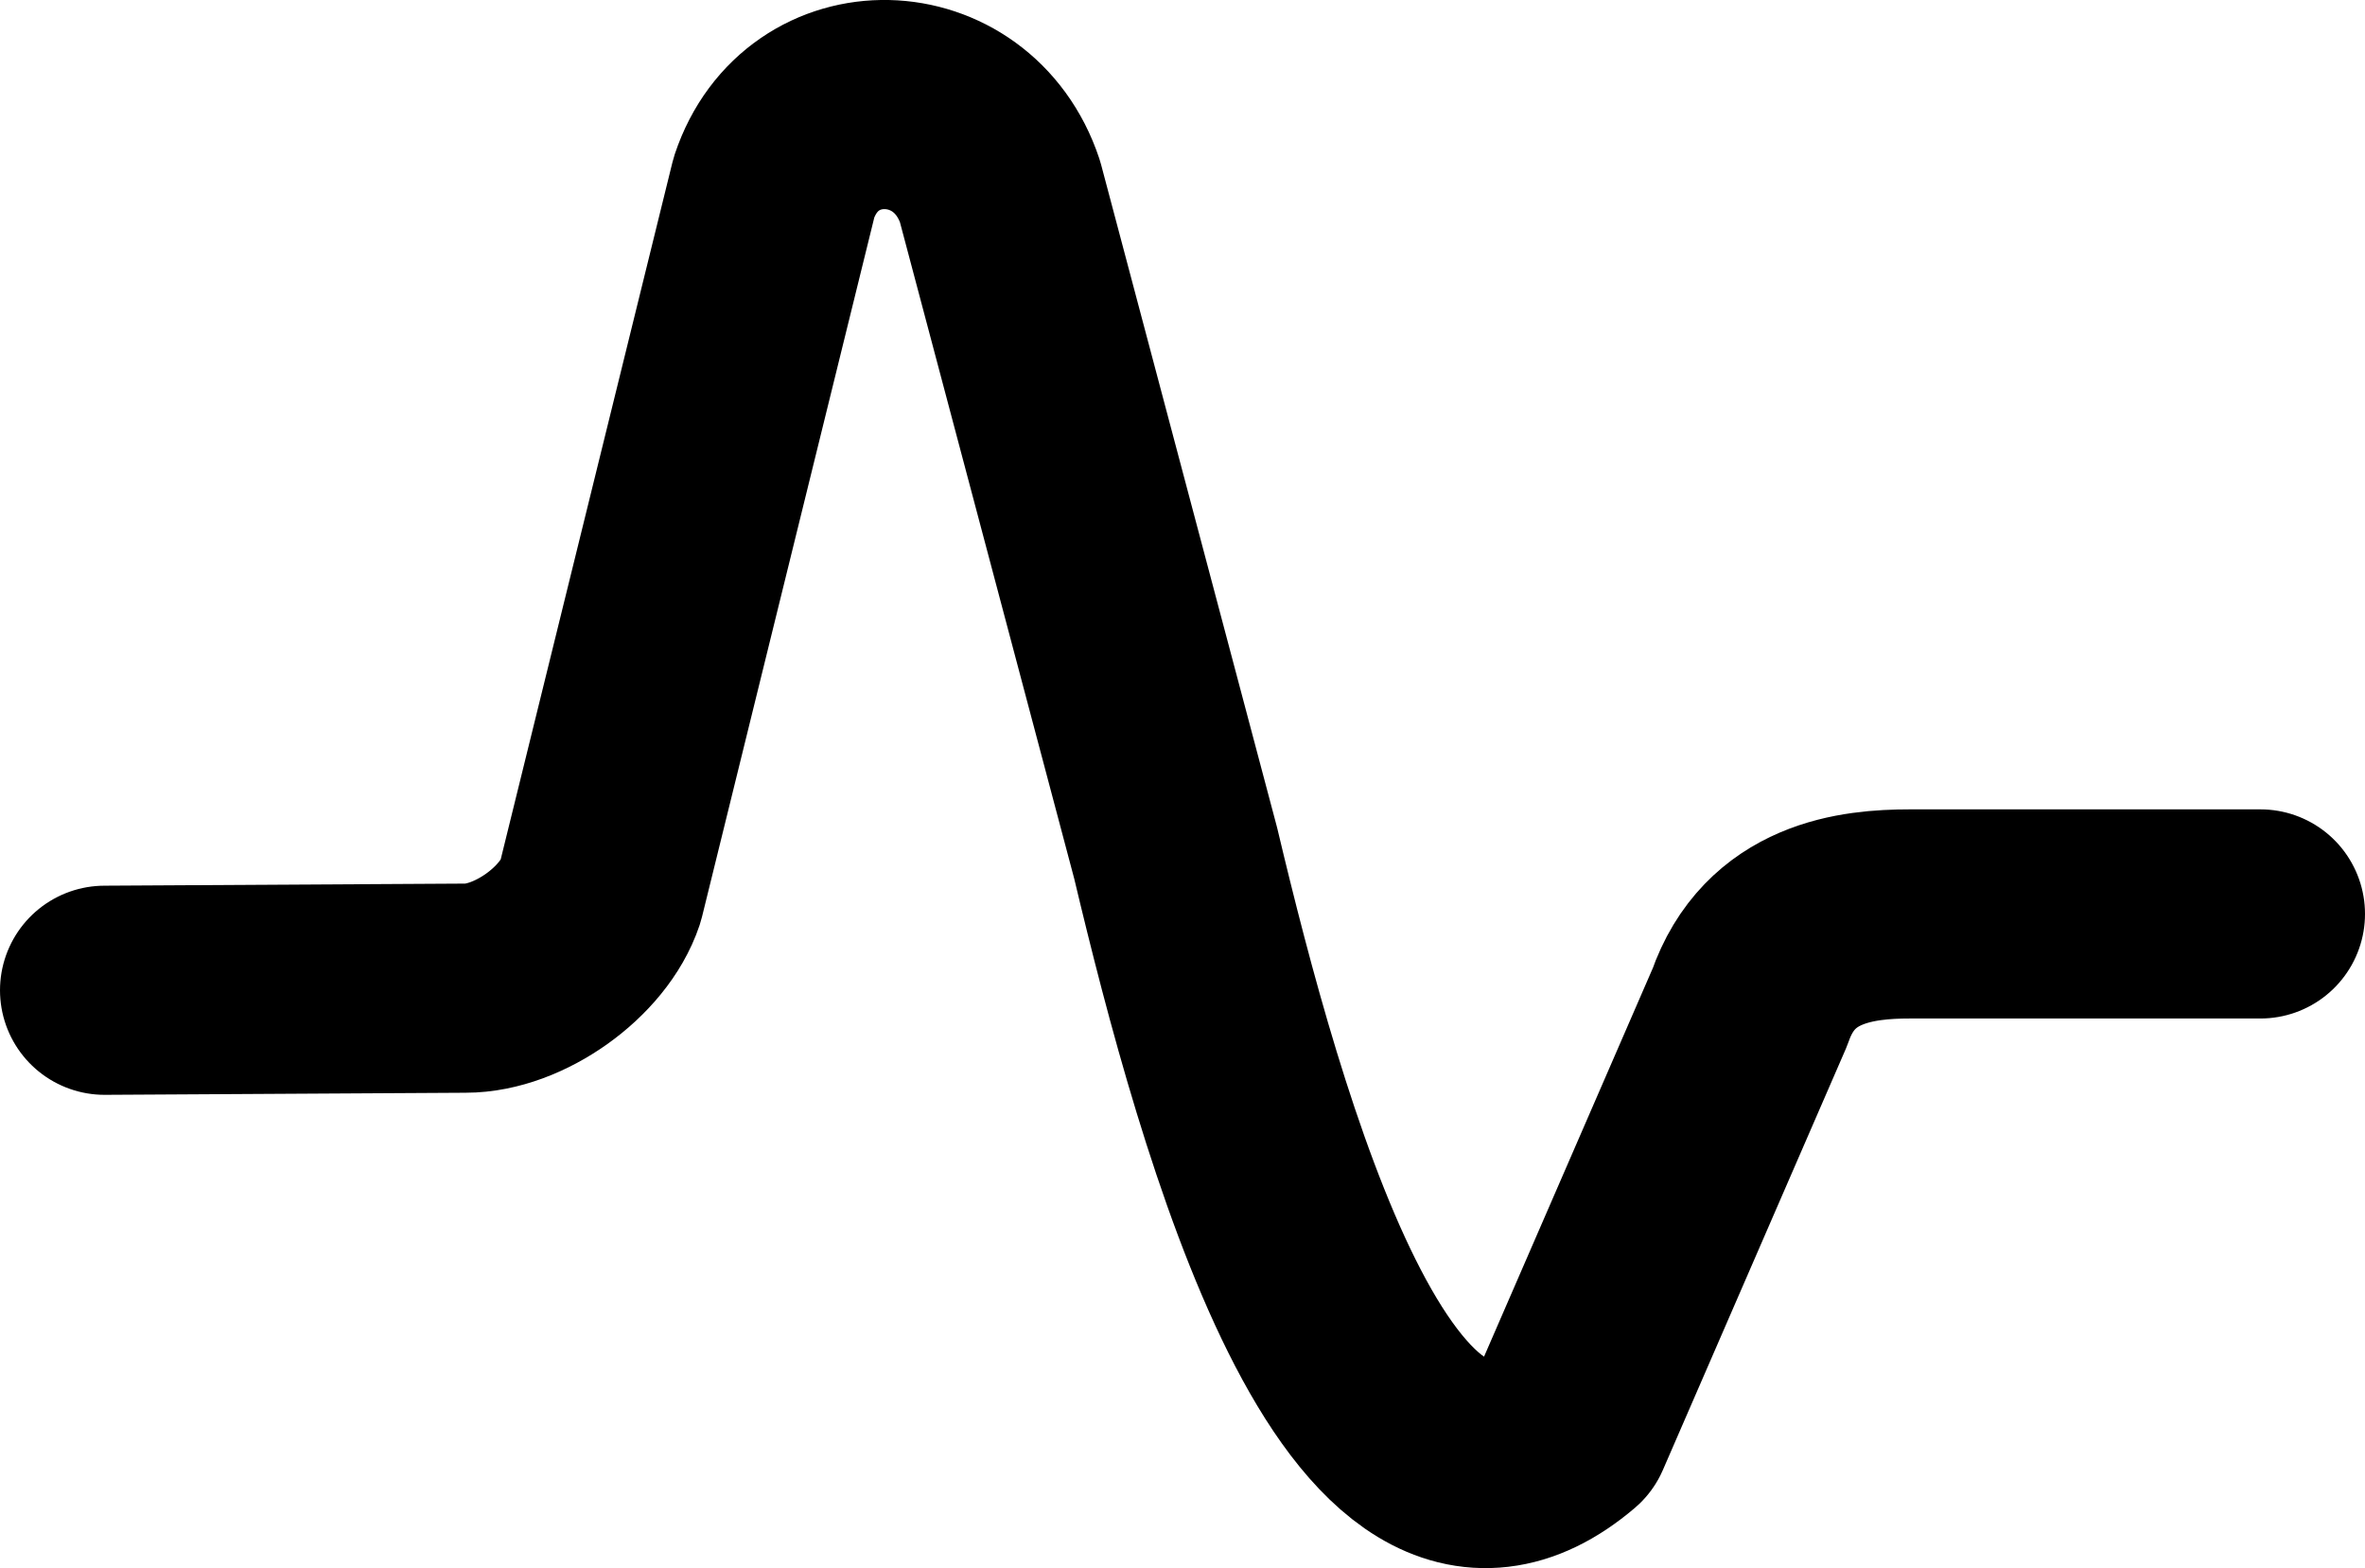
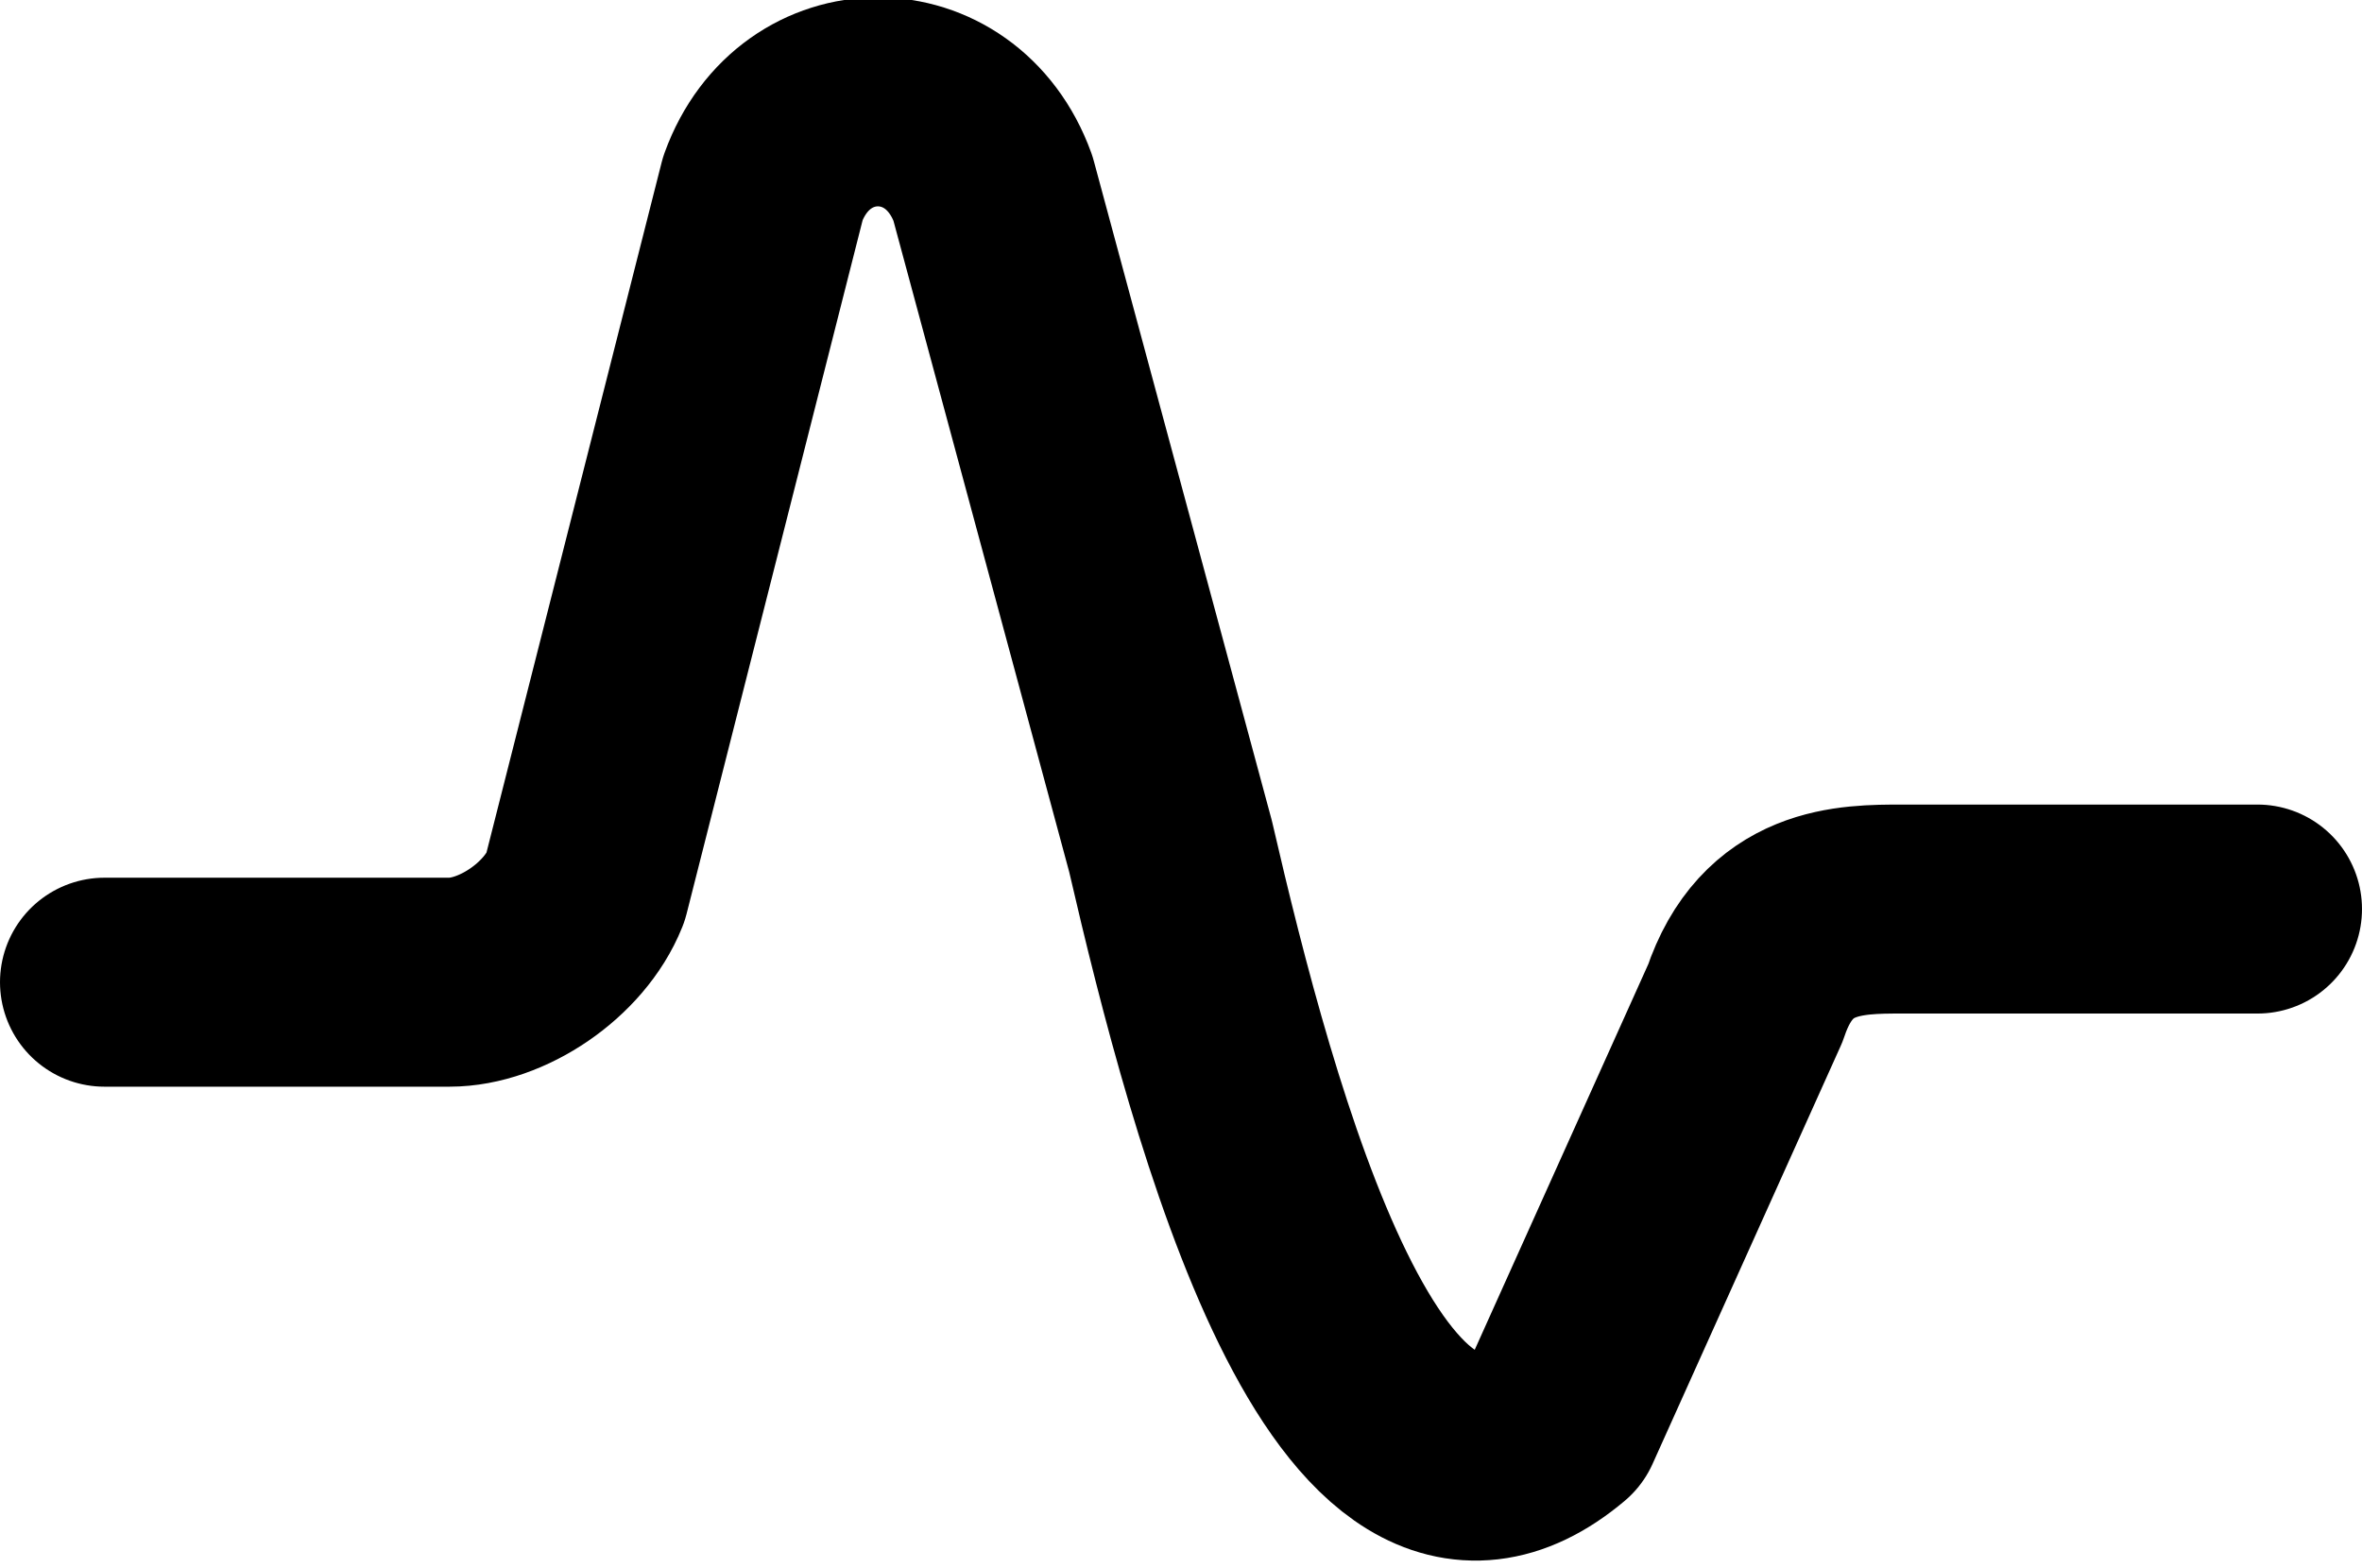
- <svg xmlns="http://www.w3.org/2000/svg" id="Layer_1" viewBox="0 0 22.61 14.99">
+ <svg xmlns="http://www.w3.org/2000/svg" id="Layer_1" data-name="Layer 1" version="1.1" viewBox="0 0 22.6 15">
  <defs>
-     <style>.cls-1{fill:none;stroke:#000;stroke-linecap:round;stroke-linejoin:round;stroke-width:2px;}</style>
+     <style>
+       .cls-1 {
+         fill: none;
+         stroke: #000;
+         stroke-linecap: round;
+         stroke-linejoin: round;
+         stroke-width: 2px;
+       }
+     </style>
  </defs>
-   <path class="cls-1" d="M21.61,8.74h-3.35c-.51,0-1.25.08-1.53.89l-1.75,4.03c-1.88,1.6-3.12-2.89-3.74-5.5l-1.68-6.33c-.36-1.08-1.8-1.12-2.16-.04l-1.66,6.74c-.16.48-.78.92-1.29.92l-3.45.02" />
+   <path class="cls-1" d="M21.6,8.7h-3.4c-.5,0-1.2,0-1.5.9l-1.8,4c-1.9,1.6-3.1-2.9-3.7-5.5l-1.7-6.3c-.4-1.1-1.8-1.1-2.2,0l-1.7,6.7c-.2.5-.8.9-1.3.9H1" />
</svg>
